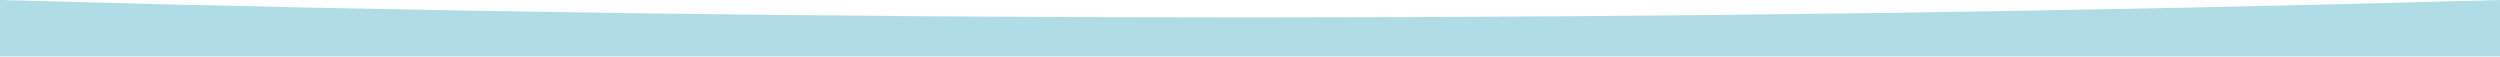
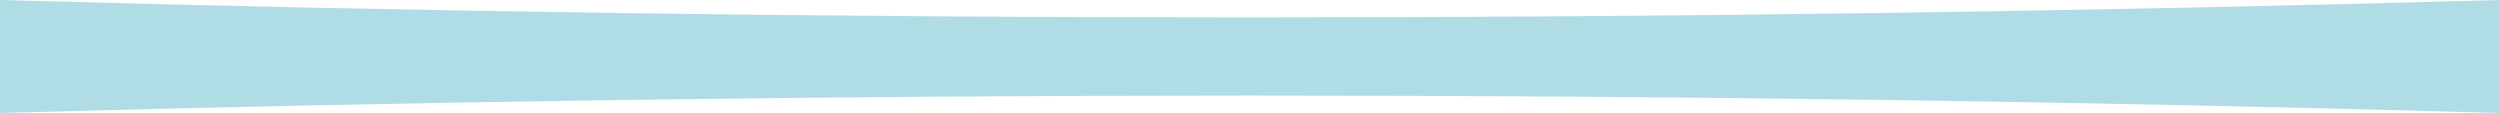
- <svg xmlns="http://www.w3.org/2000/svg" id="Layer_1" data-name="Layer 1" viewBox="0 0 640 14.46">
-   <path d="M0,0V14.46H640V0Q480.6,4.44,320,4.46T0,0Z" style="fill:#b0dde5;fill-rule:evenodd" />
+ <svg xmlns="http://www.w3.org/2000/svg" id="Layer_1" data-name="Layer 1" viewBox="0 0 640 28.92">
+   <path d="M320,4.46Q159.4,4.48,0,0V28.92q159.4-4.44,320-4.46t320,4.46V0Q480.6,4.44,320,4.46Z" style="fill:#b0dde5" />
</svg>
